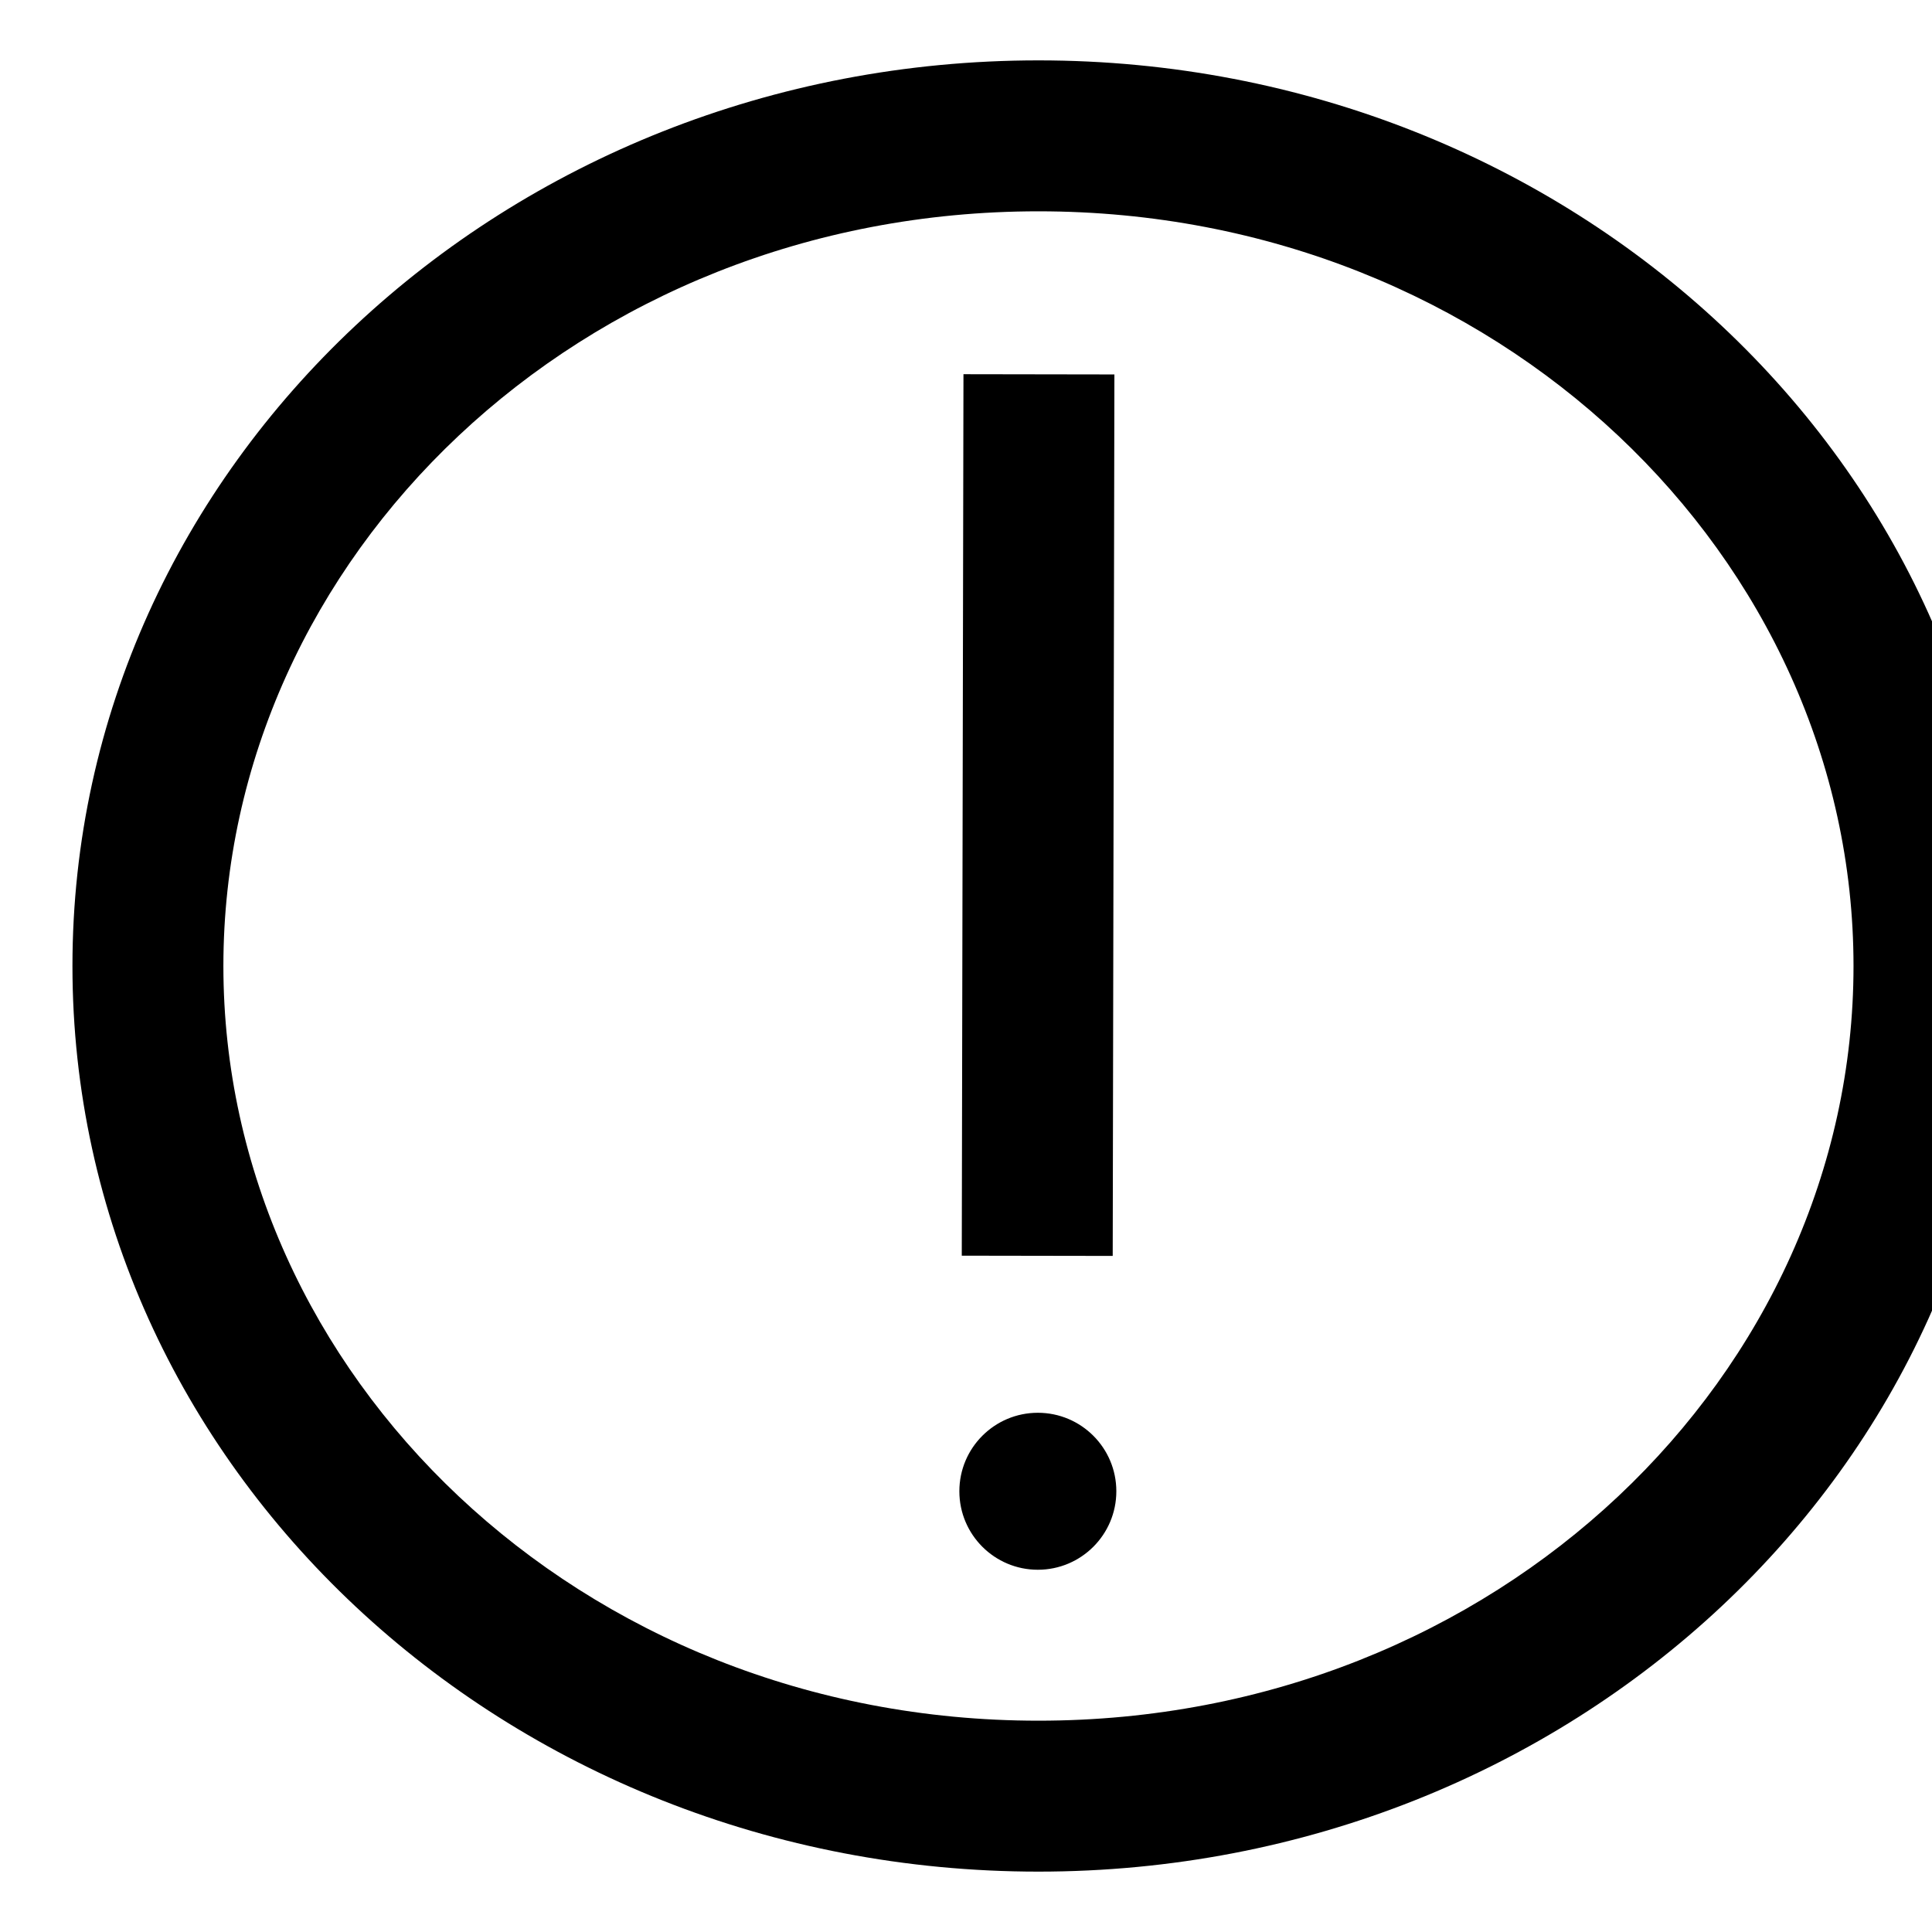
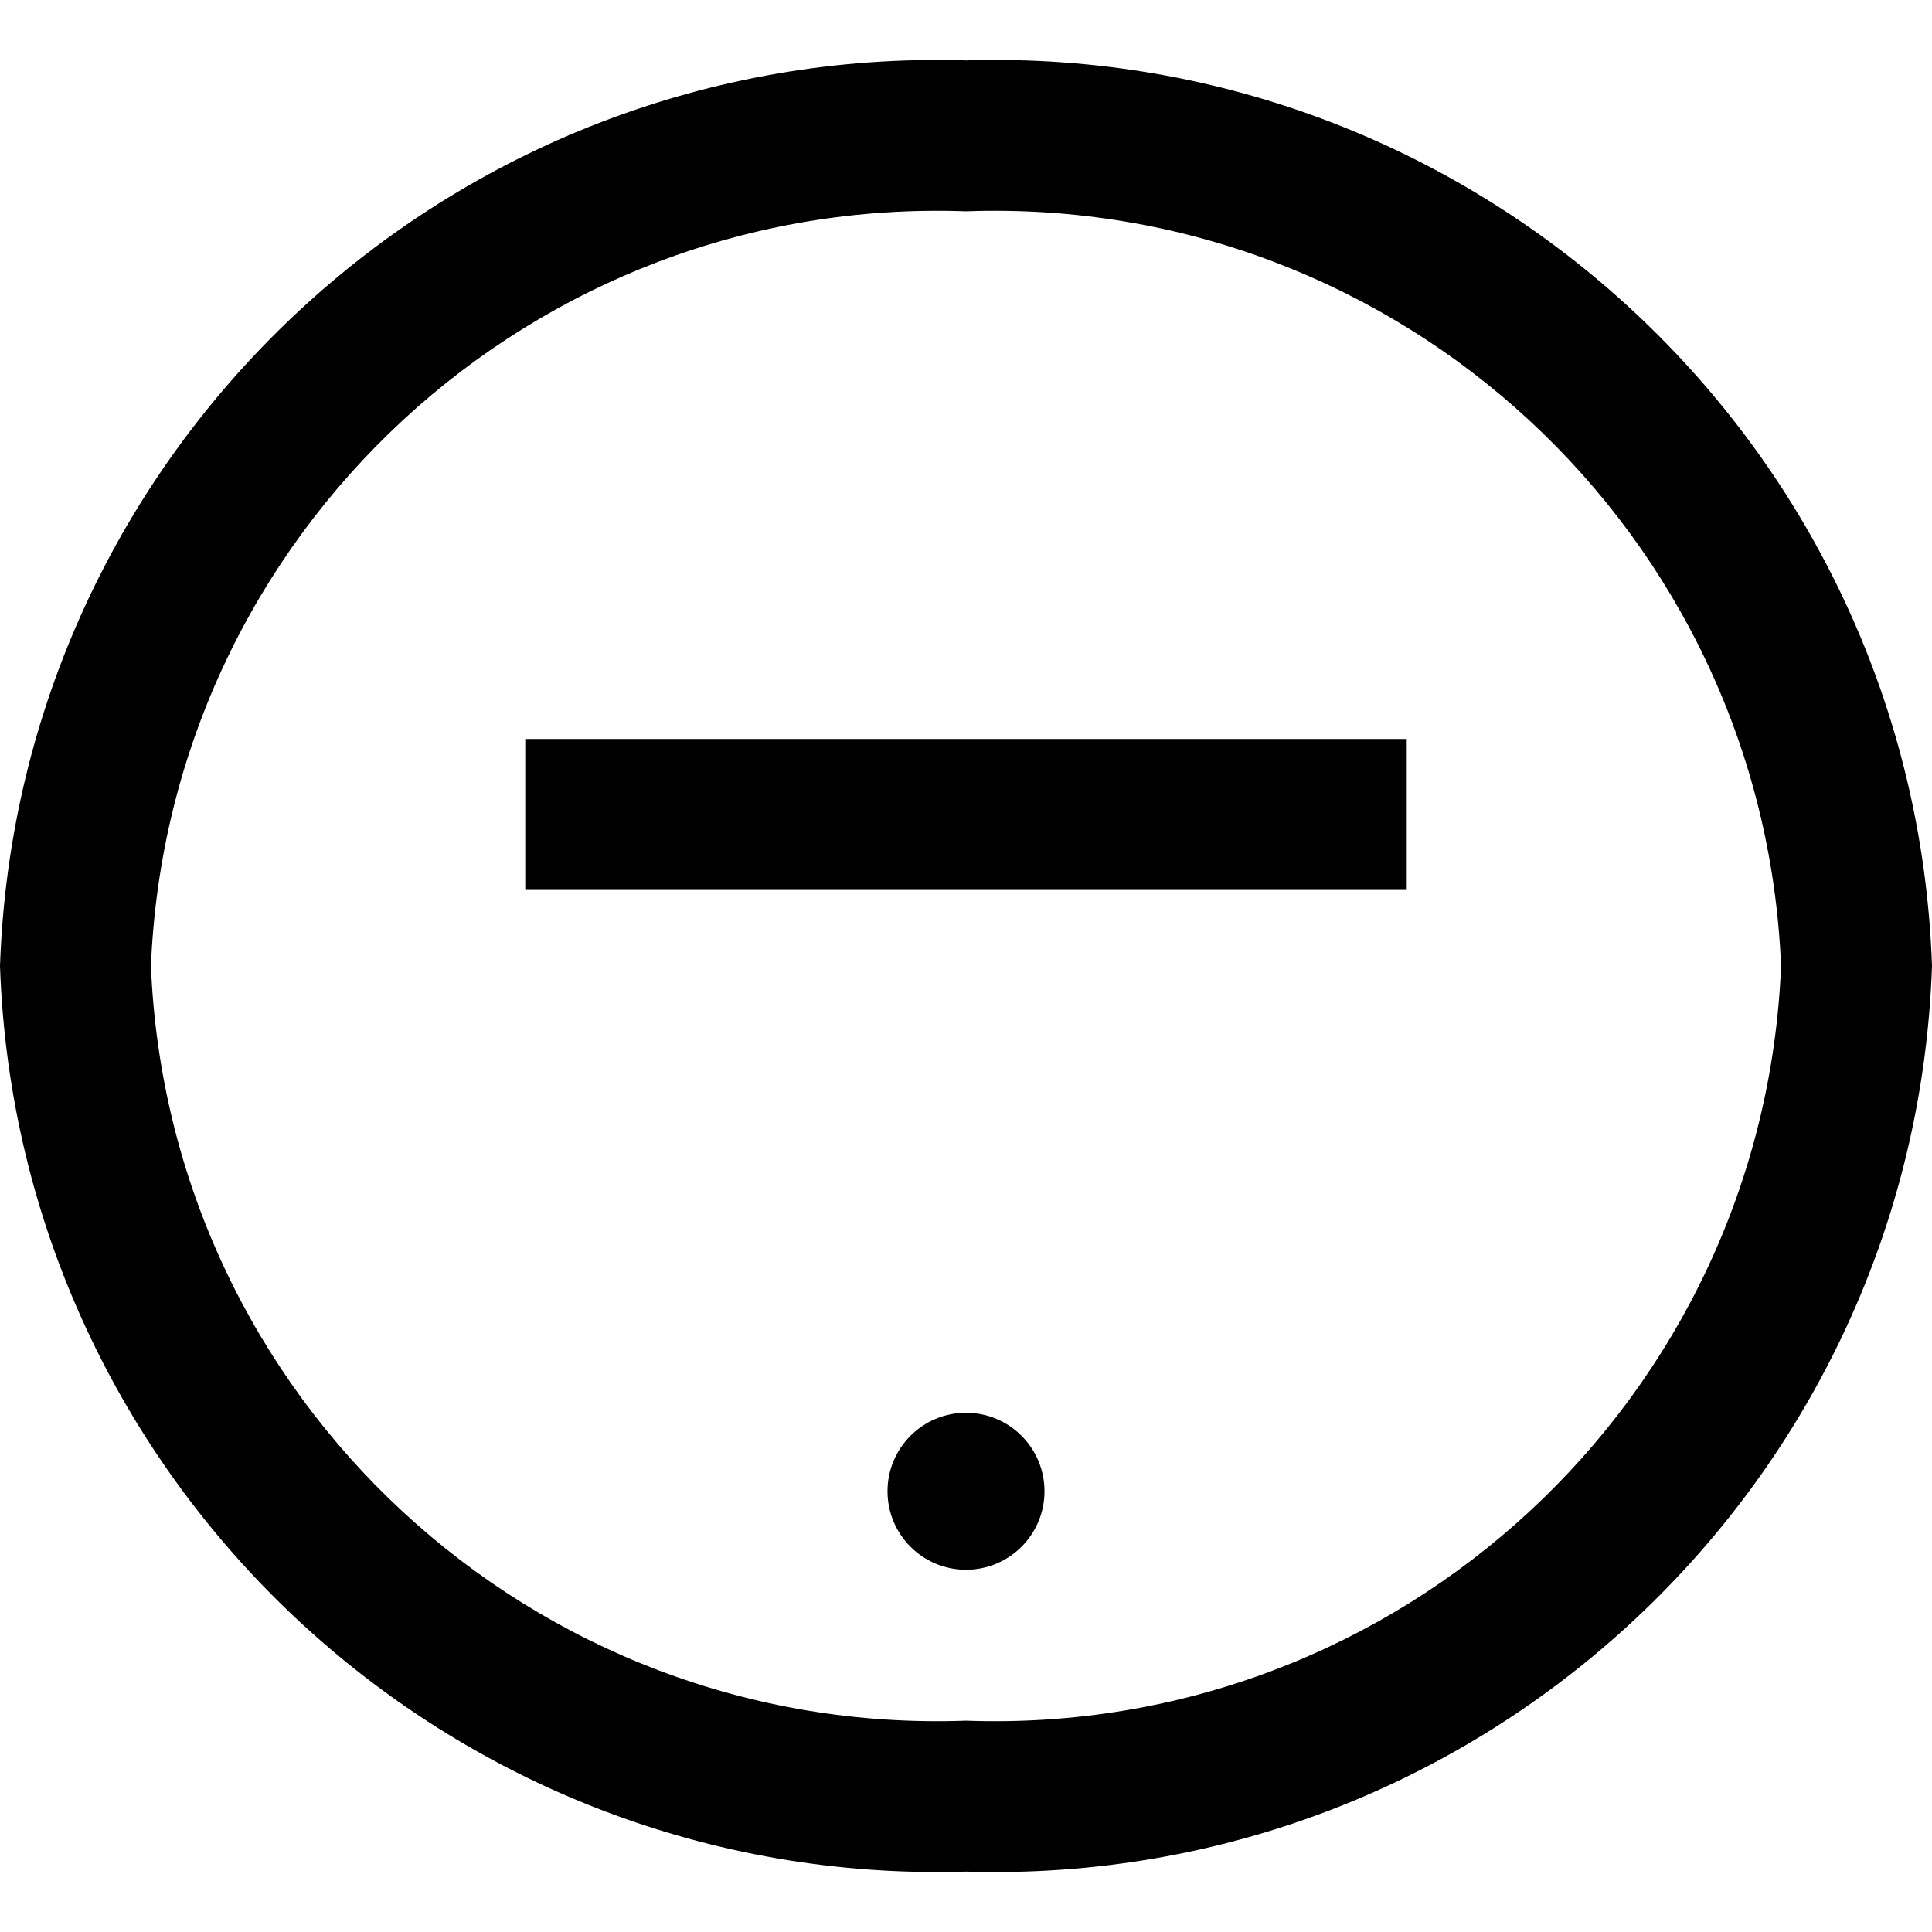
- <svg xmlns="http://www.w3.org/2000/svg" width="16" height="16" viewbox="0 0 16 16">
-   <path fill-rule="evenodd" d="M15.35 8c0 3.377-2.945 6.25-6.75 6.25S1.85 11.377 1.85 8 4.795 1.75 8.6 1.75 15.35 4.623 15.35 8zm1.25 0c0 4.142-3.582 7.5-8 7.5S.6 12.142.6 8C.6 3.858 4.182.5 8.6.5s8 3.358 8 7.5zM9.229 3.101l-.014 7.3-1.25-.002.014-7.3 1.25.002zm.016 9.249a.65.65 0 10-1.3 0 .65.65 0 001.3 0z" />
+ <svg xmlns="http://www.w3.org/2000/svg" width="16" height="16" viewBox="0 0 16 16">
+   <path d="M4.35 6.12h7.3v1.25h-7.3z" />
+   <circle cx="8" cy="12.35" r=".65" />
+   <path d="M8 .5A7.77 7.77 0 000 8a7.77 7.77 0 008 7.5A7.77 7.77 0 0016 8 7.77 7.77 0 008 .5zm0 13.75A6.52 6.52 0 011.25 8 6.52 6.52 0 018 1.75 6.52 6.52 0 0114.75 8 6.52 6.52 0 018 14.25z" />
</svg>
